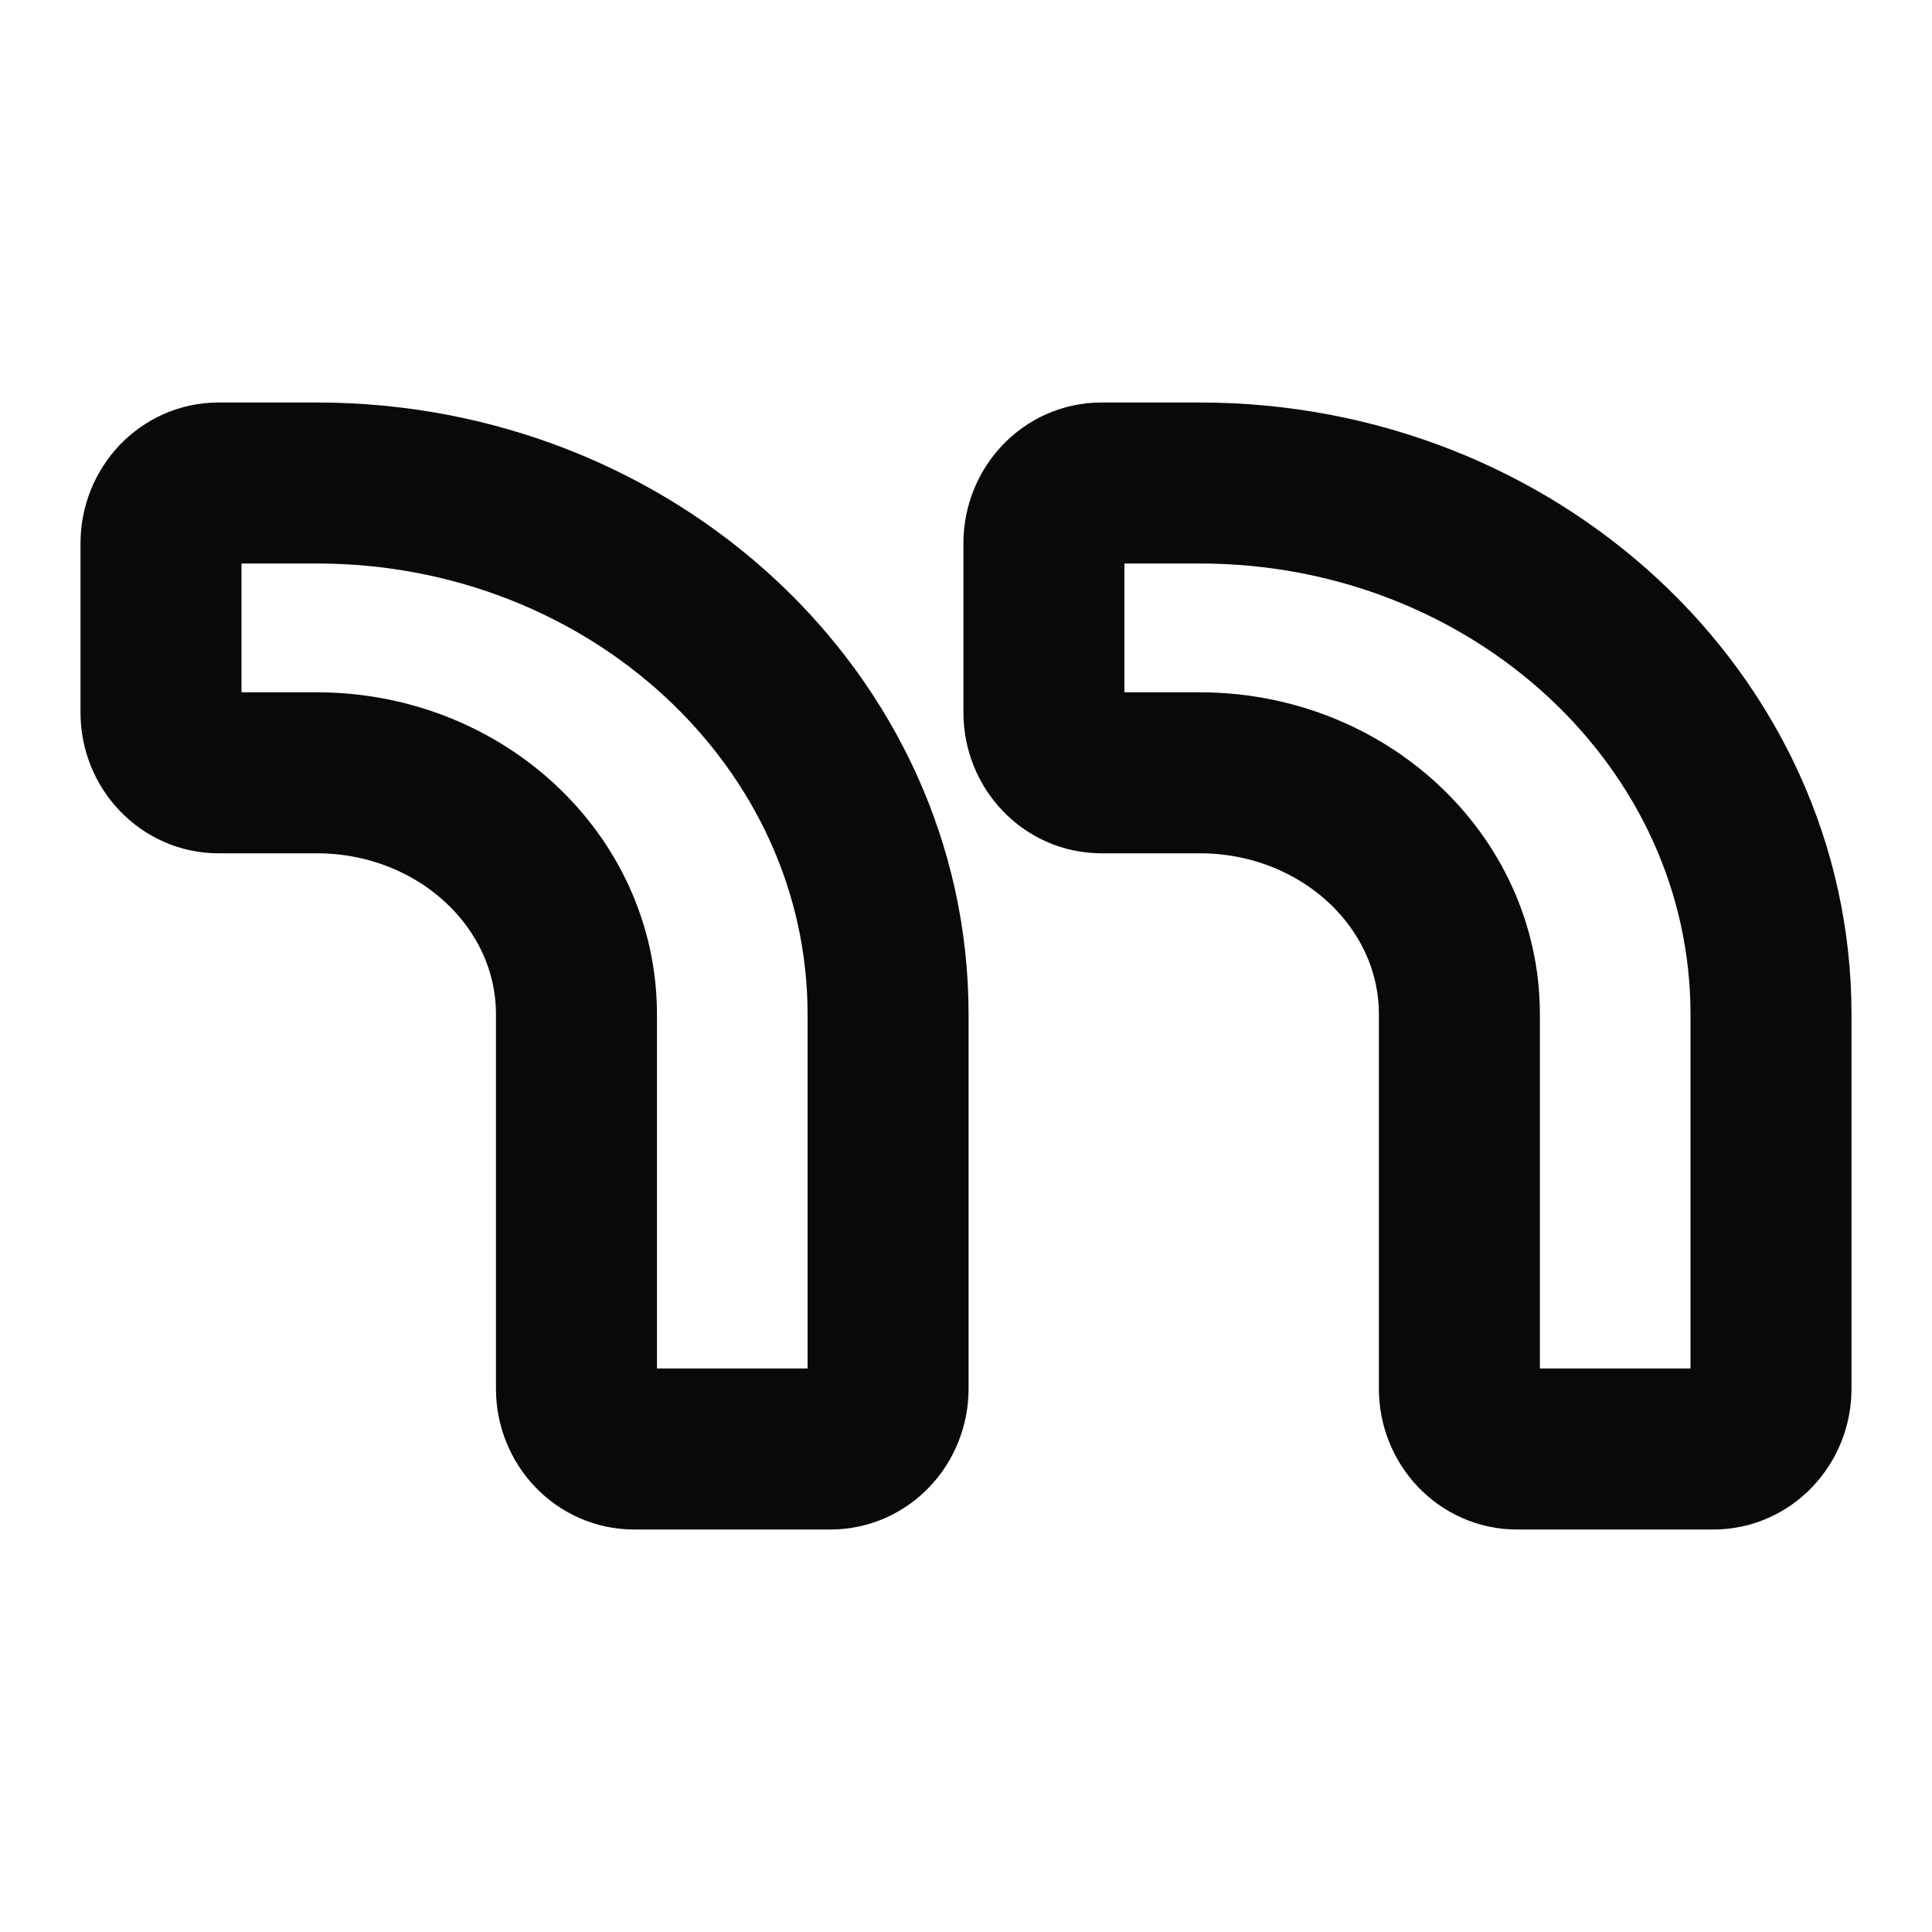
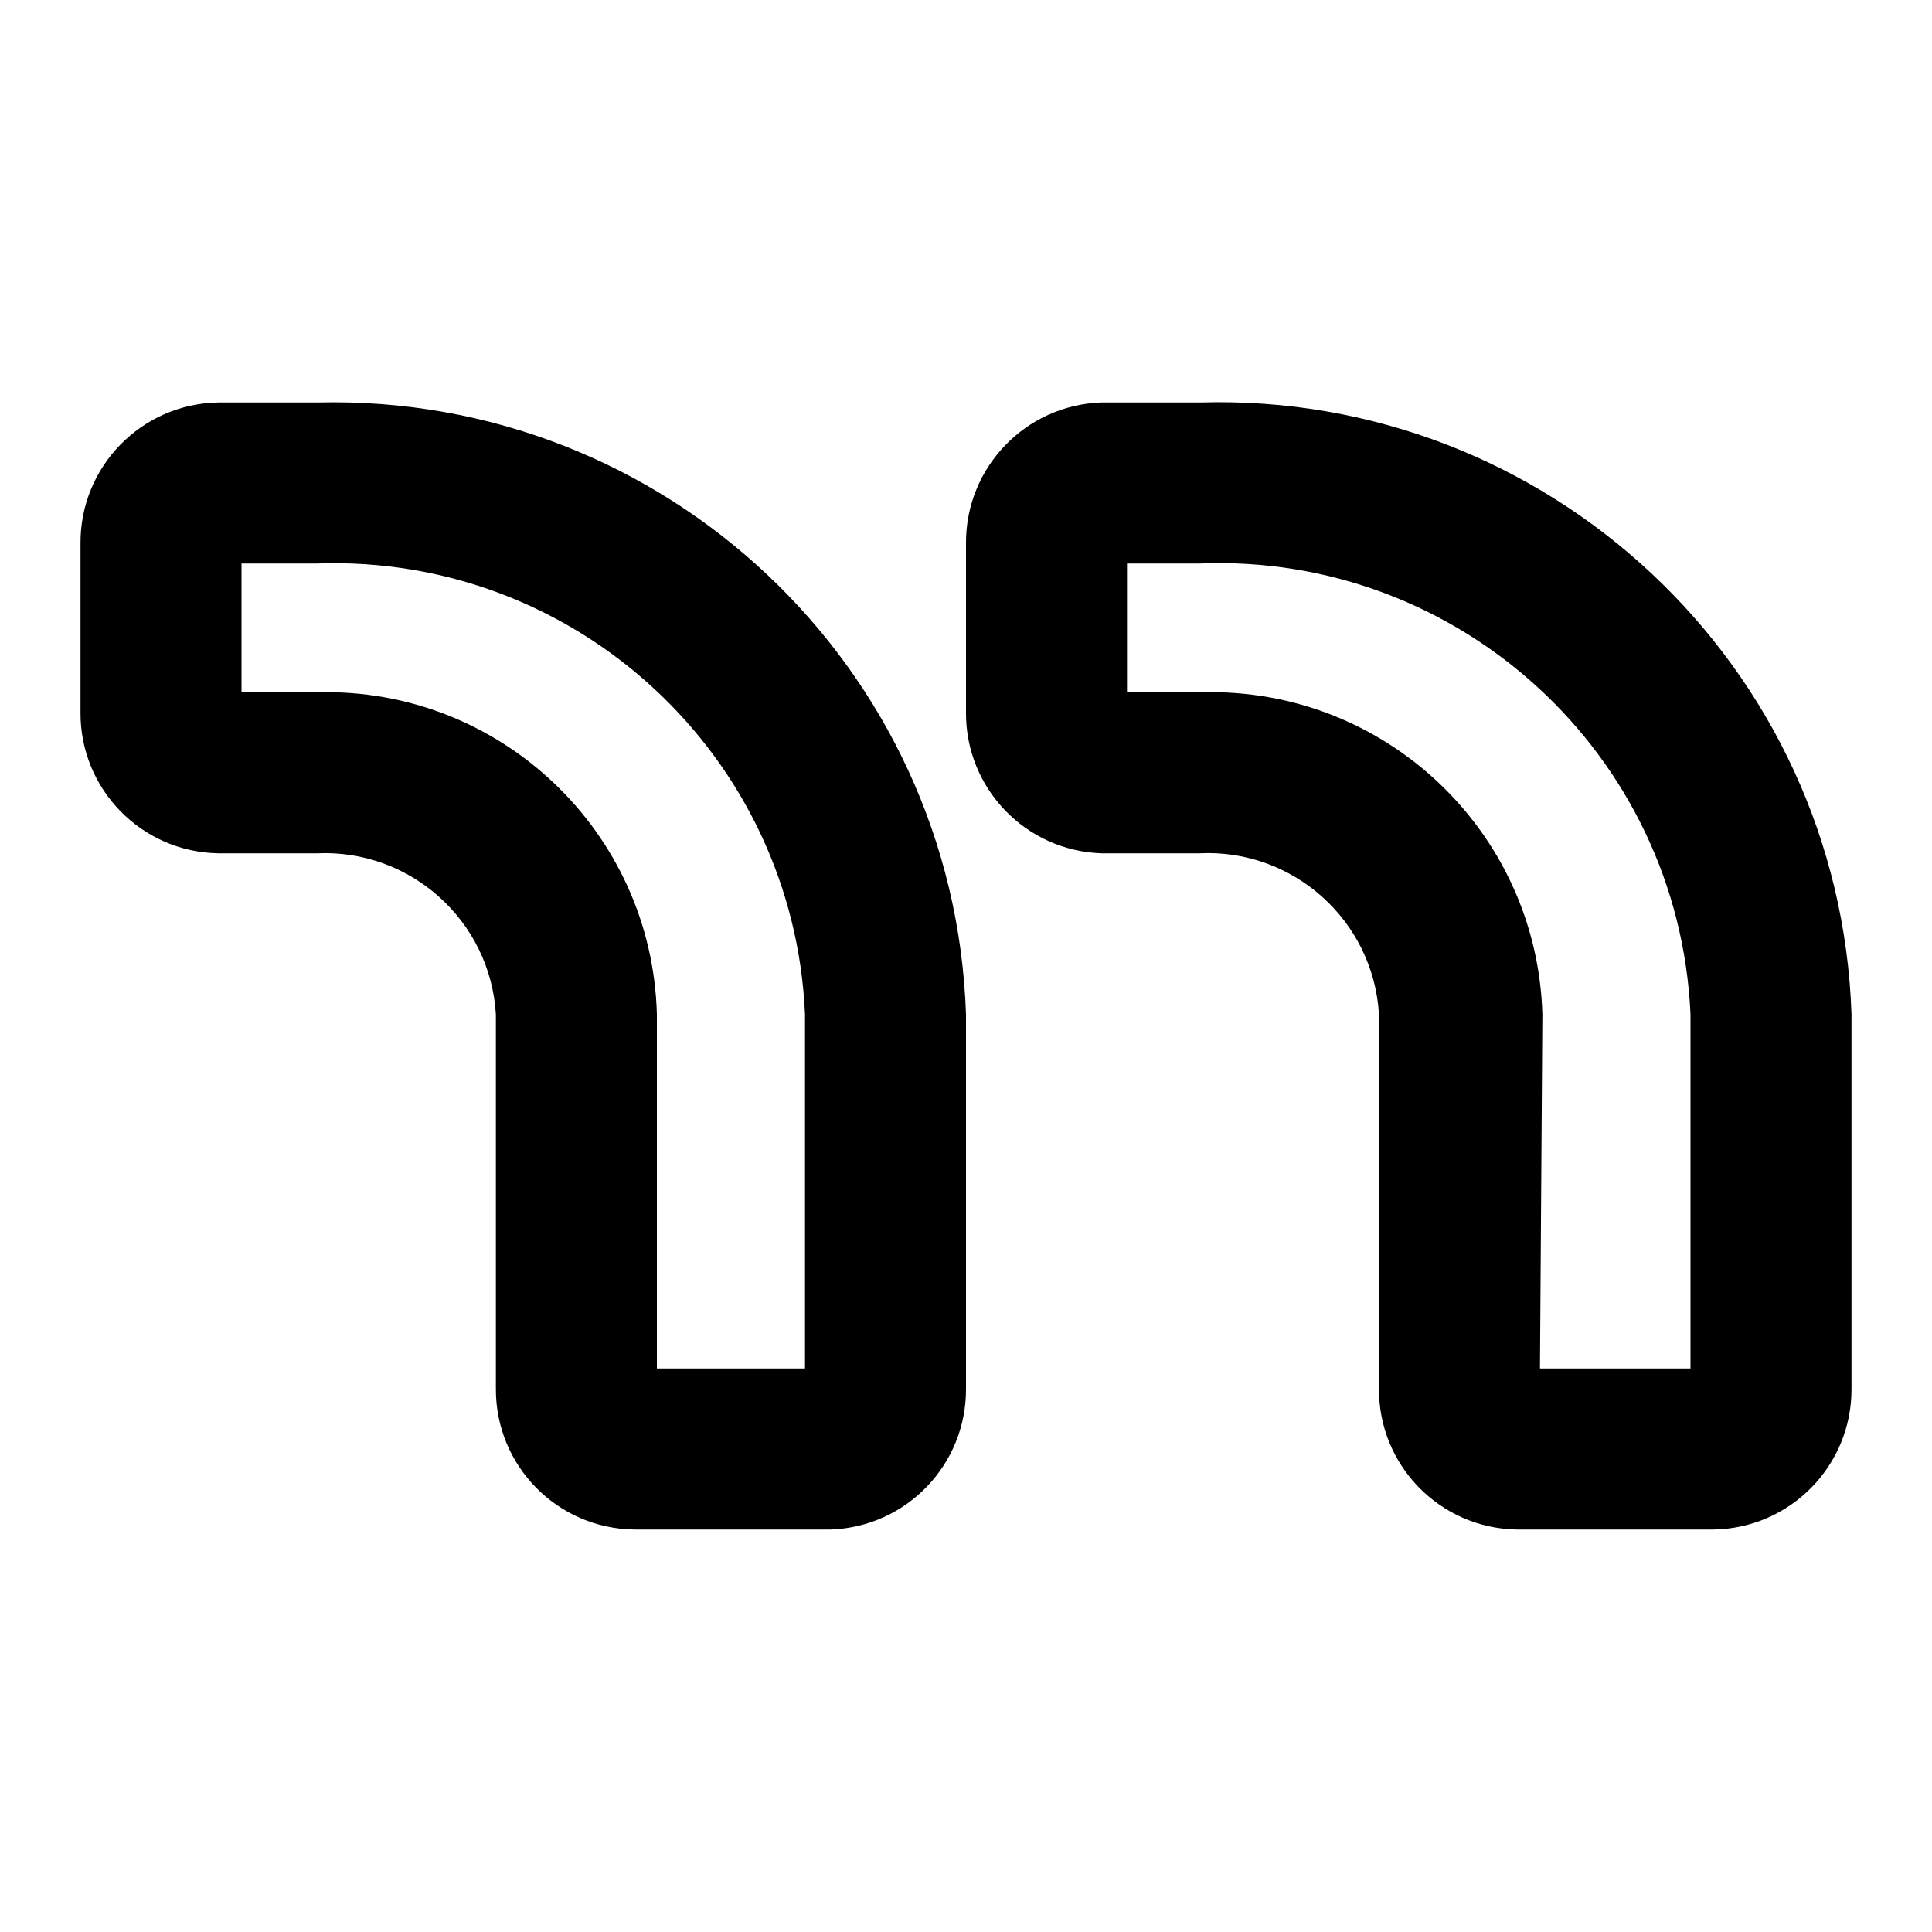
- <svg xmlns="http://www.w3.org/2000/svg" width="24" height="24" viewBox="0 0 24 24" fill="none">
-   <path fill-rule="evenodd" clip-rule="evenodd" d="M2 6.75C2 6.336 2.32 6 2.714 6H3.935C7.855 6 11.032 8.955 11.032 12.6V17.25C11.032 17.664 10.713 18 10.318 18H7.876C7.481 18 7.161 17.664 7.161 17.25V12.6C7.161 10.943 5.717 9.6 3.935 9.6H2.714C2.32 9.6 2 9.264 2 8.85V6.75ZM12.968 6.75C12.968 6.336 13.287 6 13.682 6H14.903C18.823 6 22 8.955 22 12.6V17.25C22 17.664 21.68 18 21.286 18H18.843C18.449 18 18.129 17.664 18.129 17.25V12.6C18.129 10.943 16.685 9.6 14.903 9.6H13.682C13.287 9.6 12.968 9.264 12.968 8.85V6.75Z" stroke="#090909" stroke-width="2" />
+ <svg xmlns="http://www.w3.org/2000/svg" width="24" height="24" viewBox="0 0 24 24">
+   <path d="M21.29,19H18.84a1.74,1.74,0,0,1-1.71-1.75V12.6a2.13,2.13,0,0,0-2.23-2H13.68A1.74,1.74,0,0,1,12,8.85V6.75A1.74,1.74,0,0,1,13.68,5H14.9A7.87,7.87,0,0,1,23,12.6v4.65A1.74,1.74,0,0,1,21.29,19Zm-2.16-2H21V12.6A5.87,5.87,0,0,0,14.9,7H14V8.6h.93a4.12,4.12,0,0,1,4.23,4Zm-8.81,2H7.88a1.74,1.74,0,0,1-1.72-1.75V12.6a2.13,2.13,0,0,0-2.22-2H2.71A1.74,1.74,0,0,1,1,8.85V6.75A1.74,1.74,0,0,1,2.71,5H3.94A7.87,7.87,0,0,1,12,12.6v4.65A1.74,1.74,0,0,1,10.32,19ZM8.16,17H10V12.6A5.86,5.86,0,0,0,3.94,7H3V8.6h.94a4.11,4.11,0,0,1,4.22,4Z" />
</svg>
